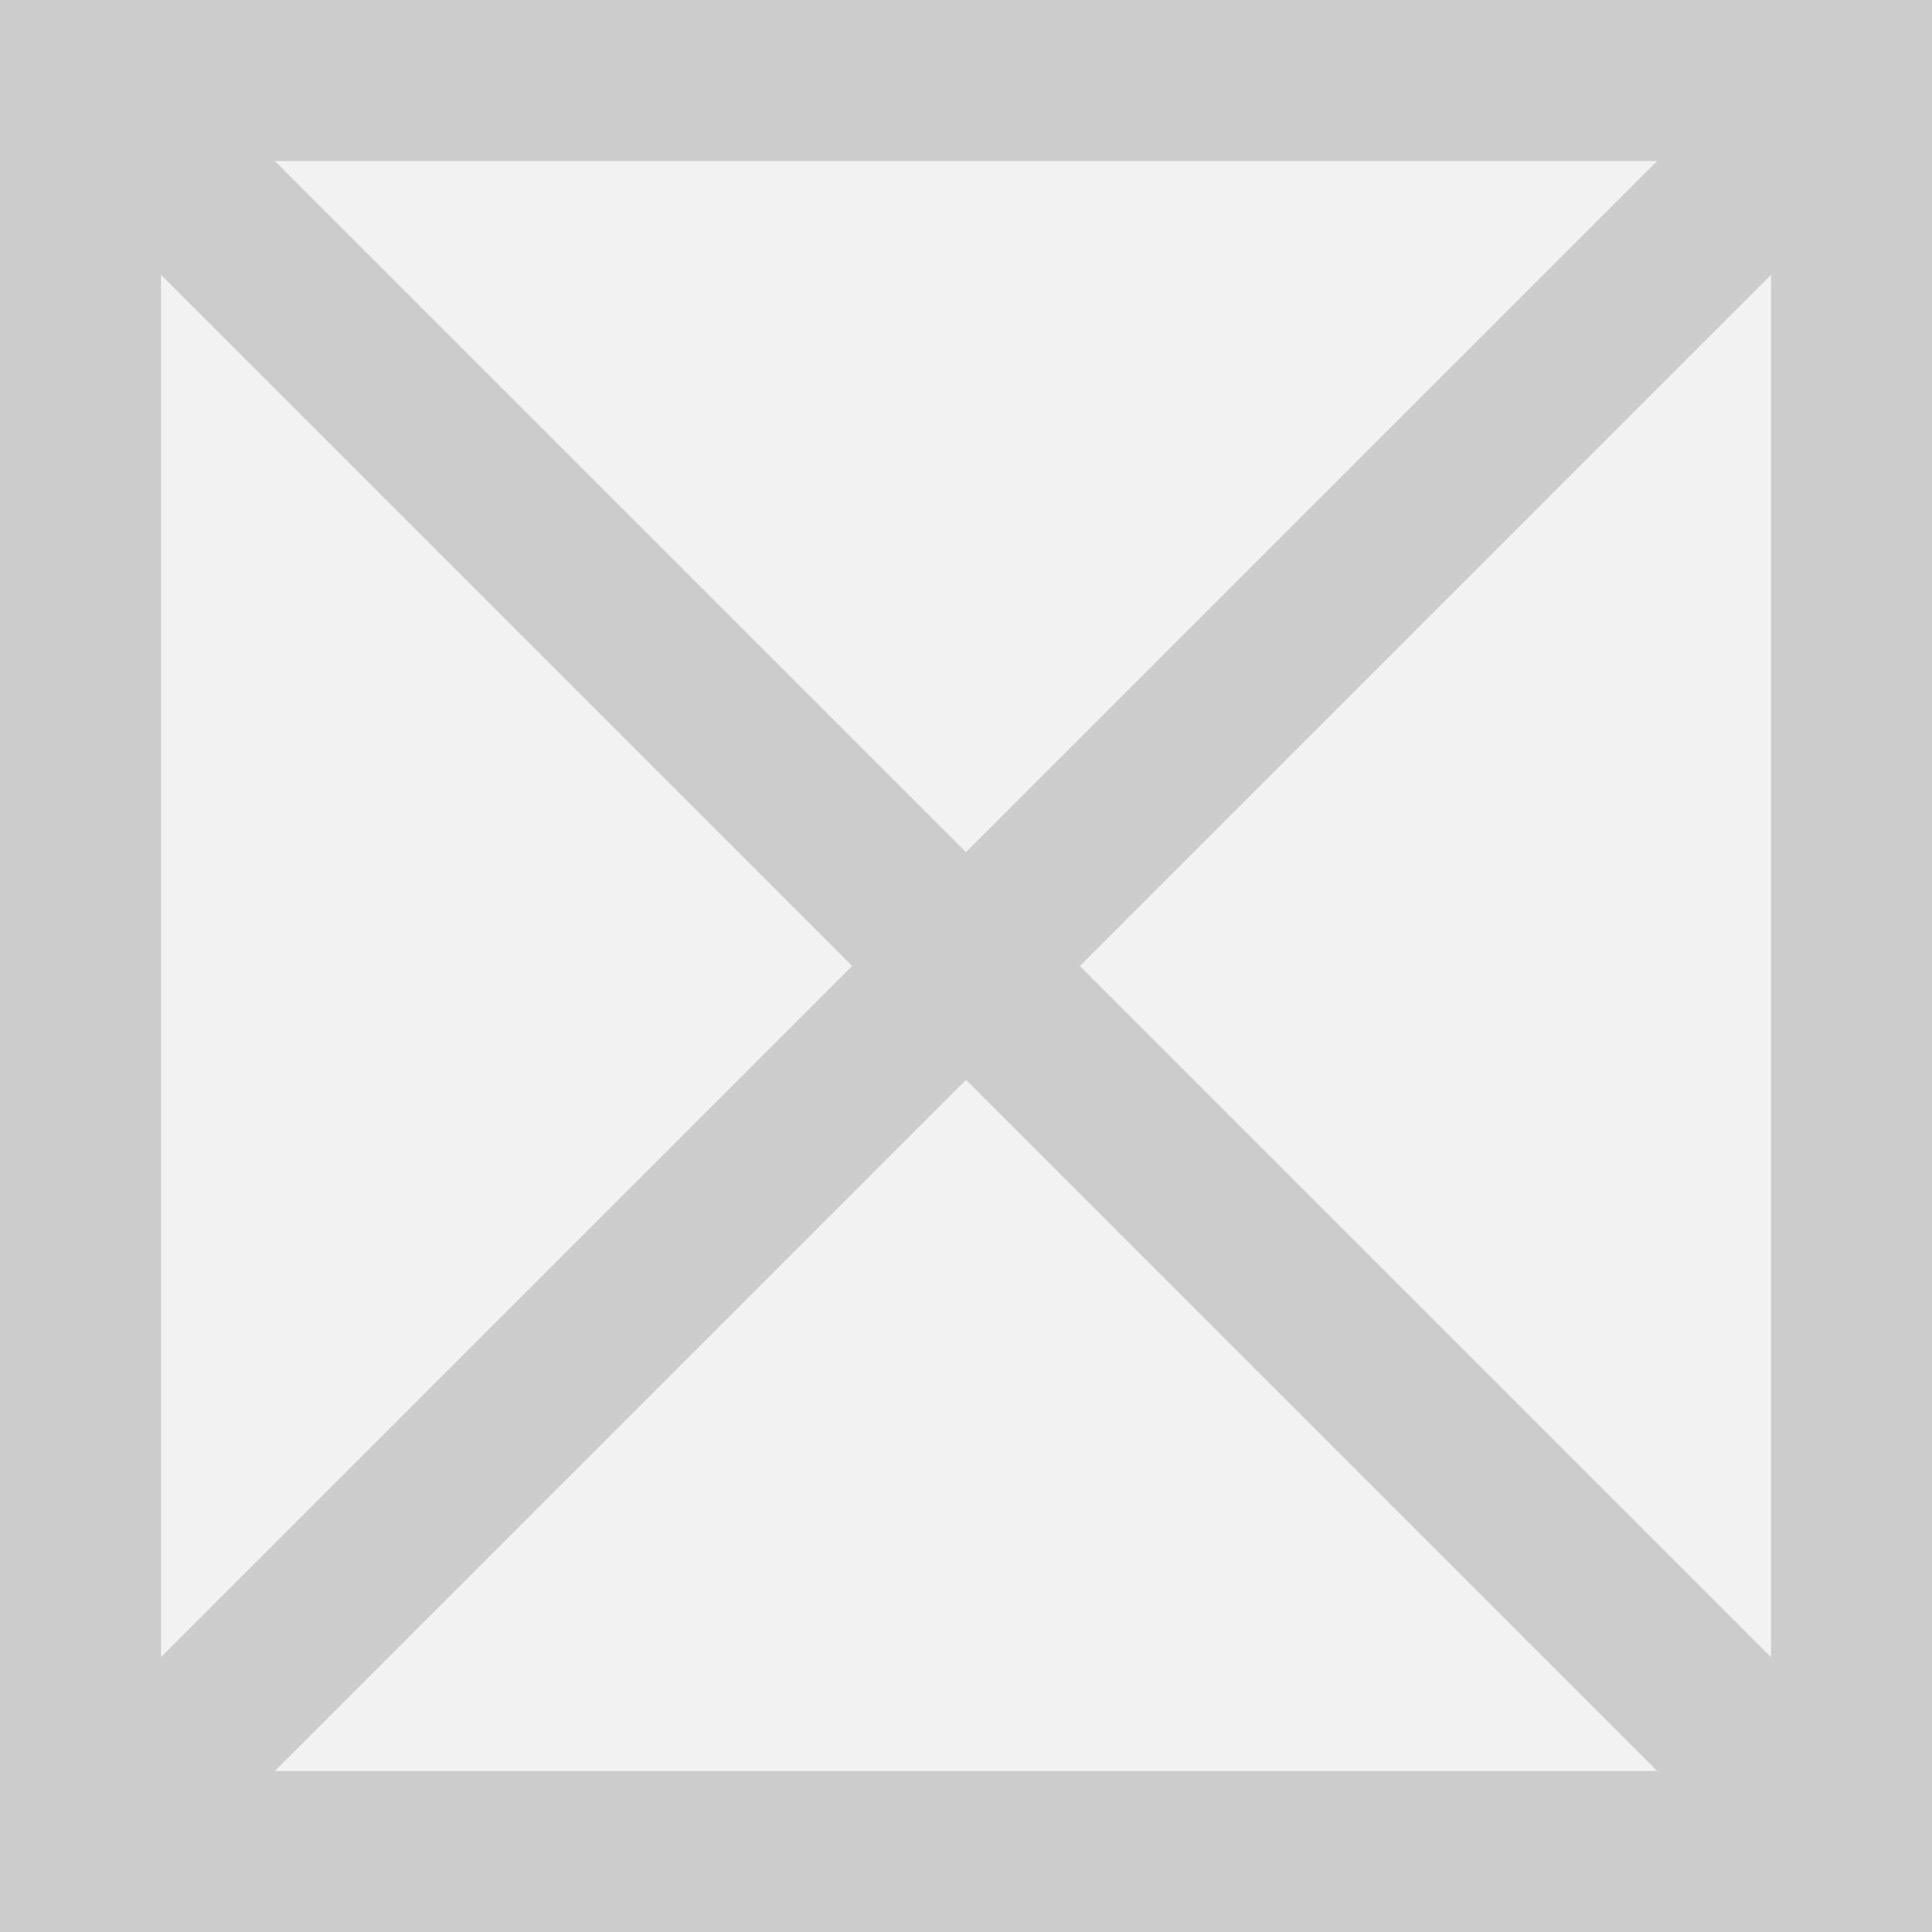
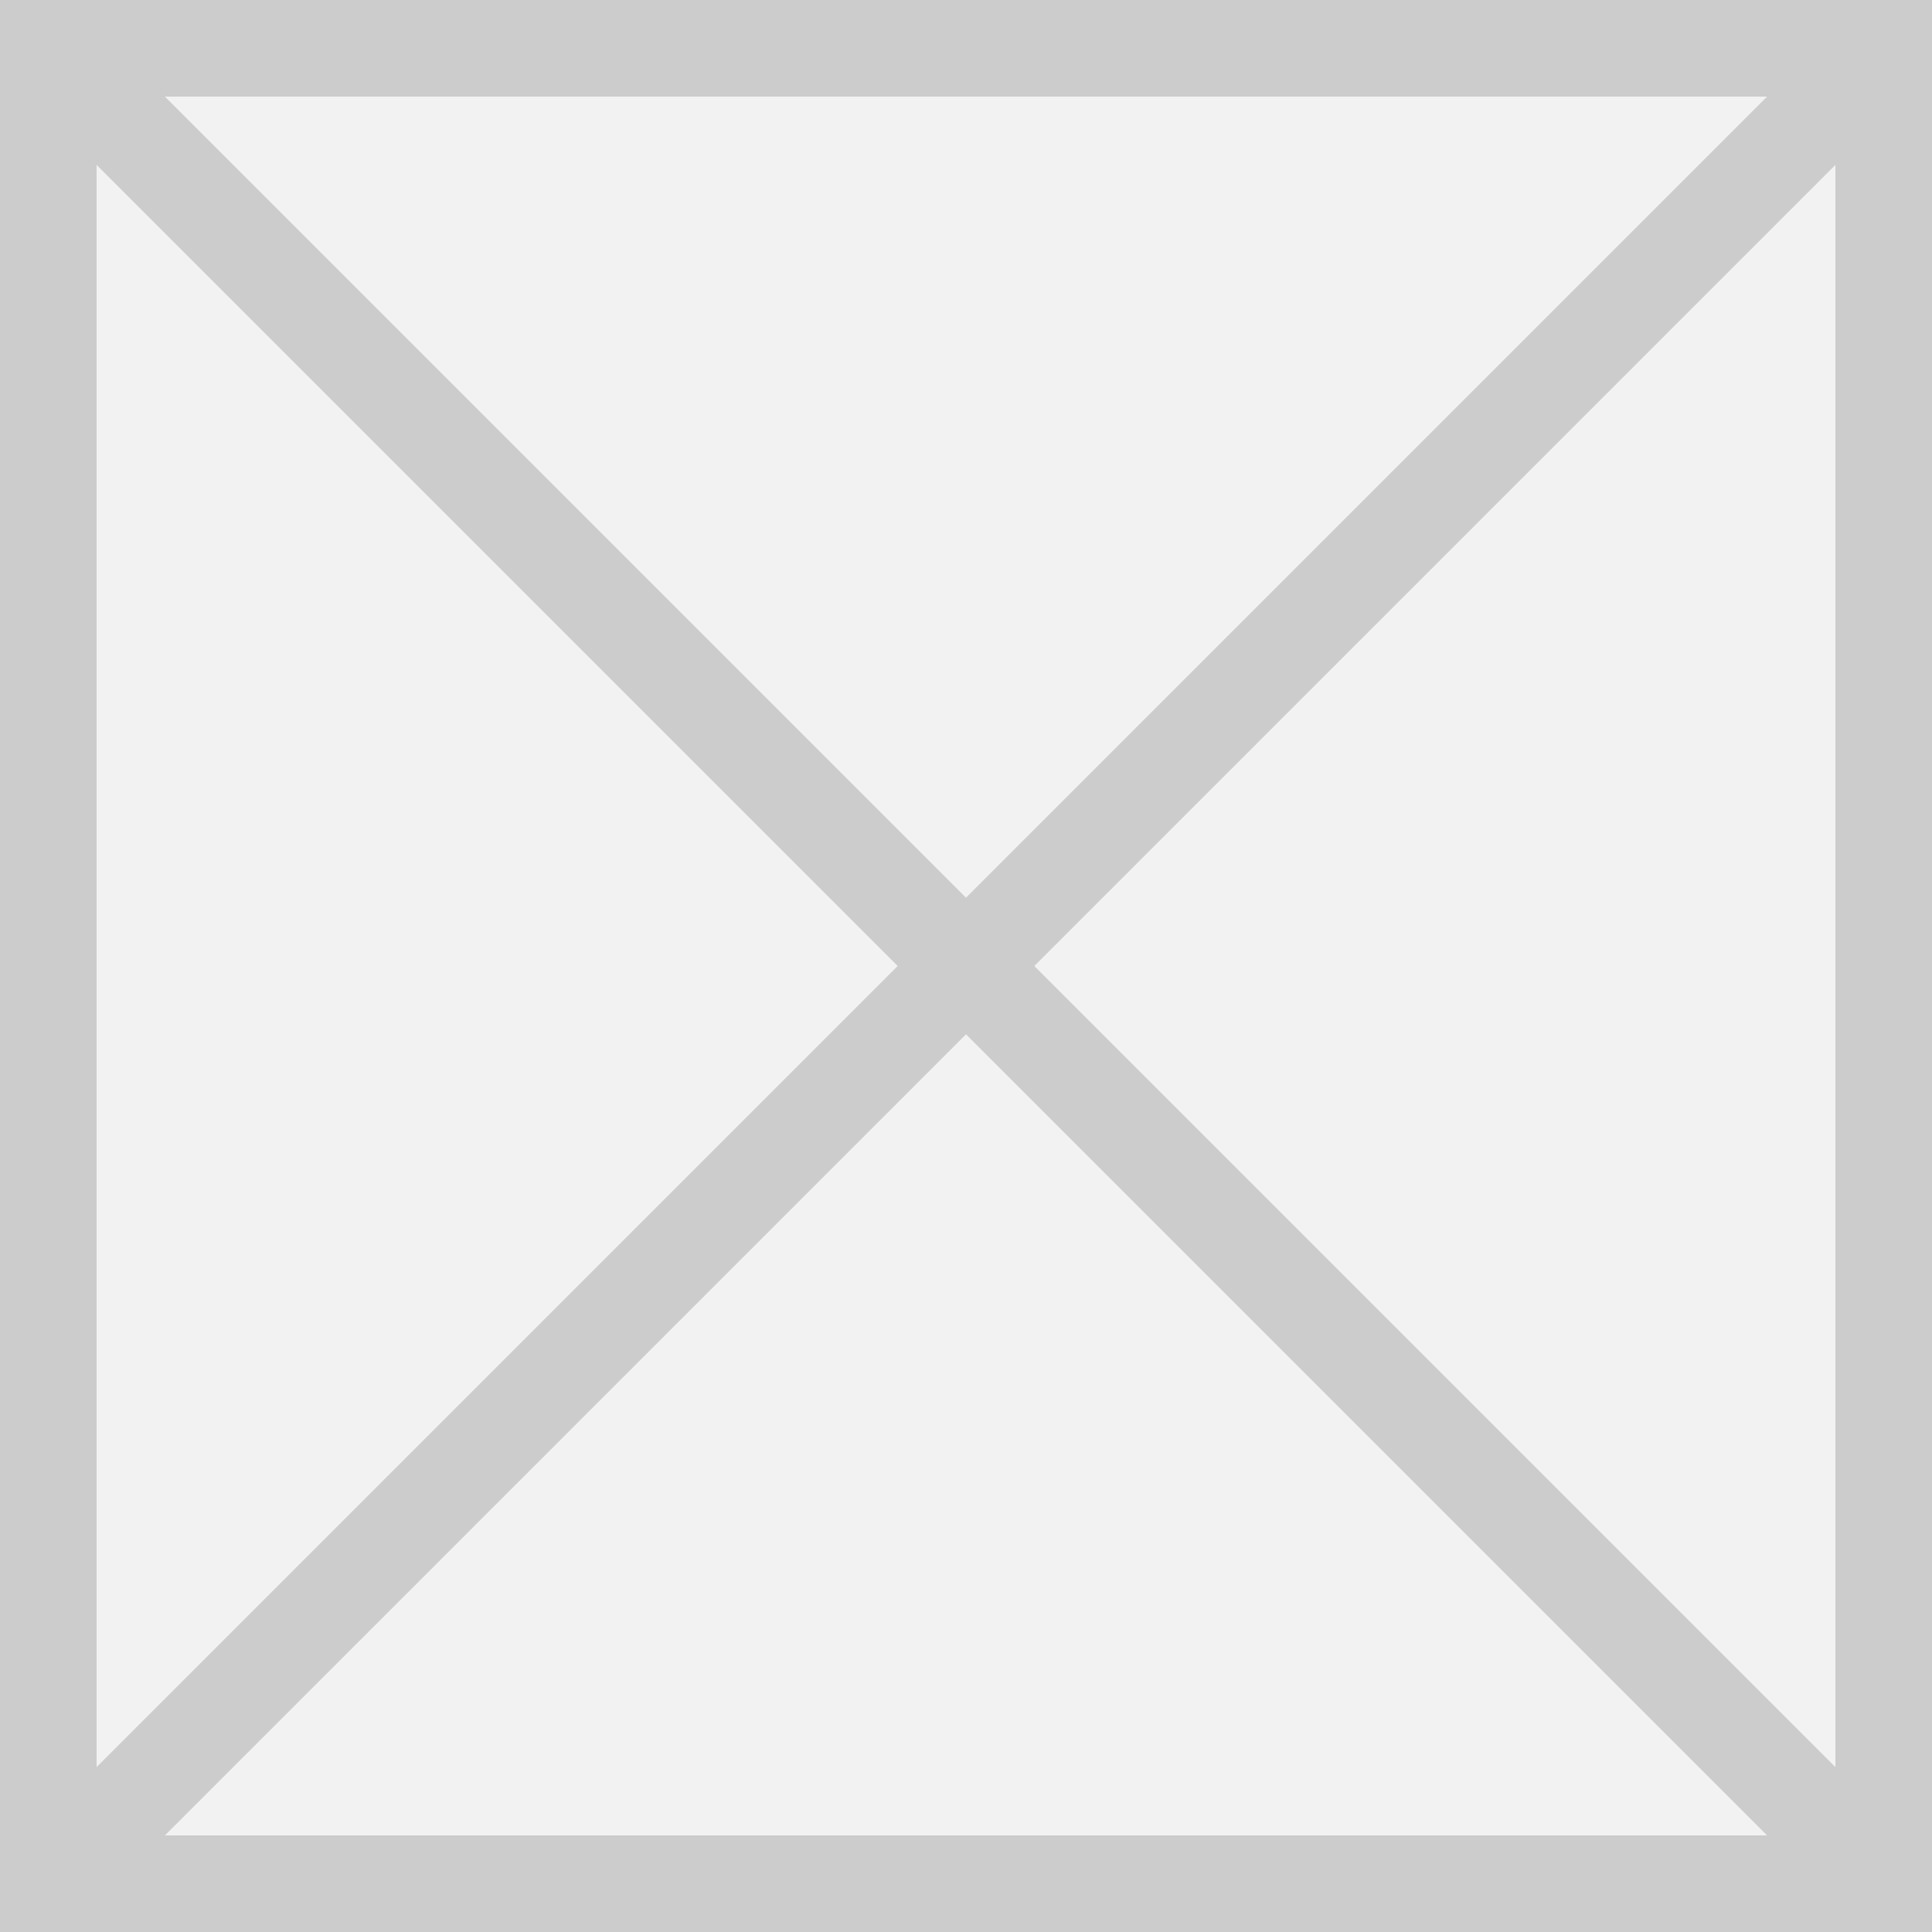
- <svg xmlns="http://www.w3.org/2000/svg" version="1.1" width="12px" height="12px">
-   <g transform="matrix(1 0 0 1 -1495 -1630 )">
-     <path d="M 1495.5 1630.5  L 1506.5 1630.5  L 1506.5 1641.5  L 1495.5 1641.5  L 1495.5 1630.5  Z " fill-rule="nonzero" fill="#f2f2f2" stroke="none" />
-     <path d="M 1495.5 1630.5  L 1506.5 1630.5  L 1506.5 1641.5  L 1495.5 1641.5  L 1495.5 1630.5  Z " stroke-width="1" stroke="#cccccc" fill="none" />
-     <path d="M 1495.354 1630.354  L 1506.646 1641.646  M 1506.646 1630.354  L 1495.354 1641.646  " stroke-width="1" stroke="#cccccc" fill="none" />
+ <svg xmlns="http://www.w3.org/2000/svg" version="1.1" width="20px" height="20px">
+   <g transform="matrix(1 0 0 1 -1448 -767 )">
+     <path d="M 1448.5 767.5  L 1467.5 767.5  L 1467.5 786.5  L 1448.5 786.5  L 1448.5 767.5  Z " fill-rule="nonzero" fill="#f2f2f2" stroke="none" />
+     <path d="M 1448.5 767.5  L 1467.5 767.5  L 1467.5 786.5  L 1448.5 786.5  L 1448.5 767.5  Z " stroke-width="1" stroke="#cccccc" fill="none" />
+     <path d="M 1448.354 767.354  L 1467.646 786.646  M 1467.646 767.354  L 1448.354 786.646  " stroke-width="1" stroke="#cccccc" fill="none" />
  </g>
</svg>
